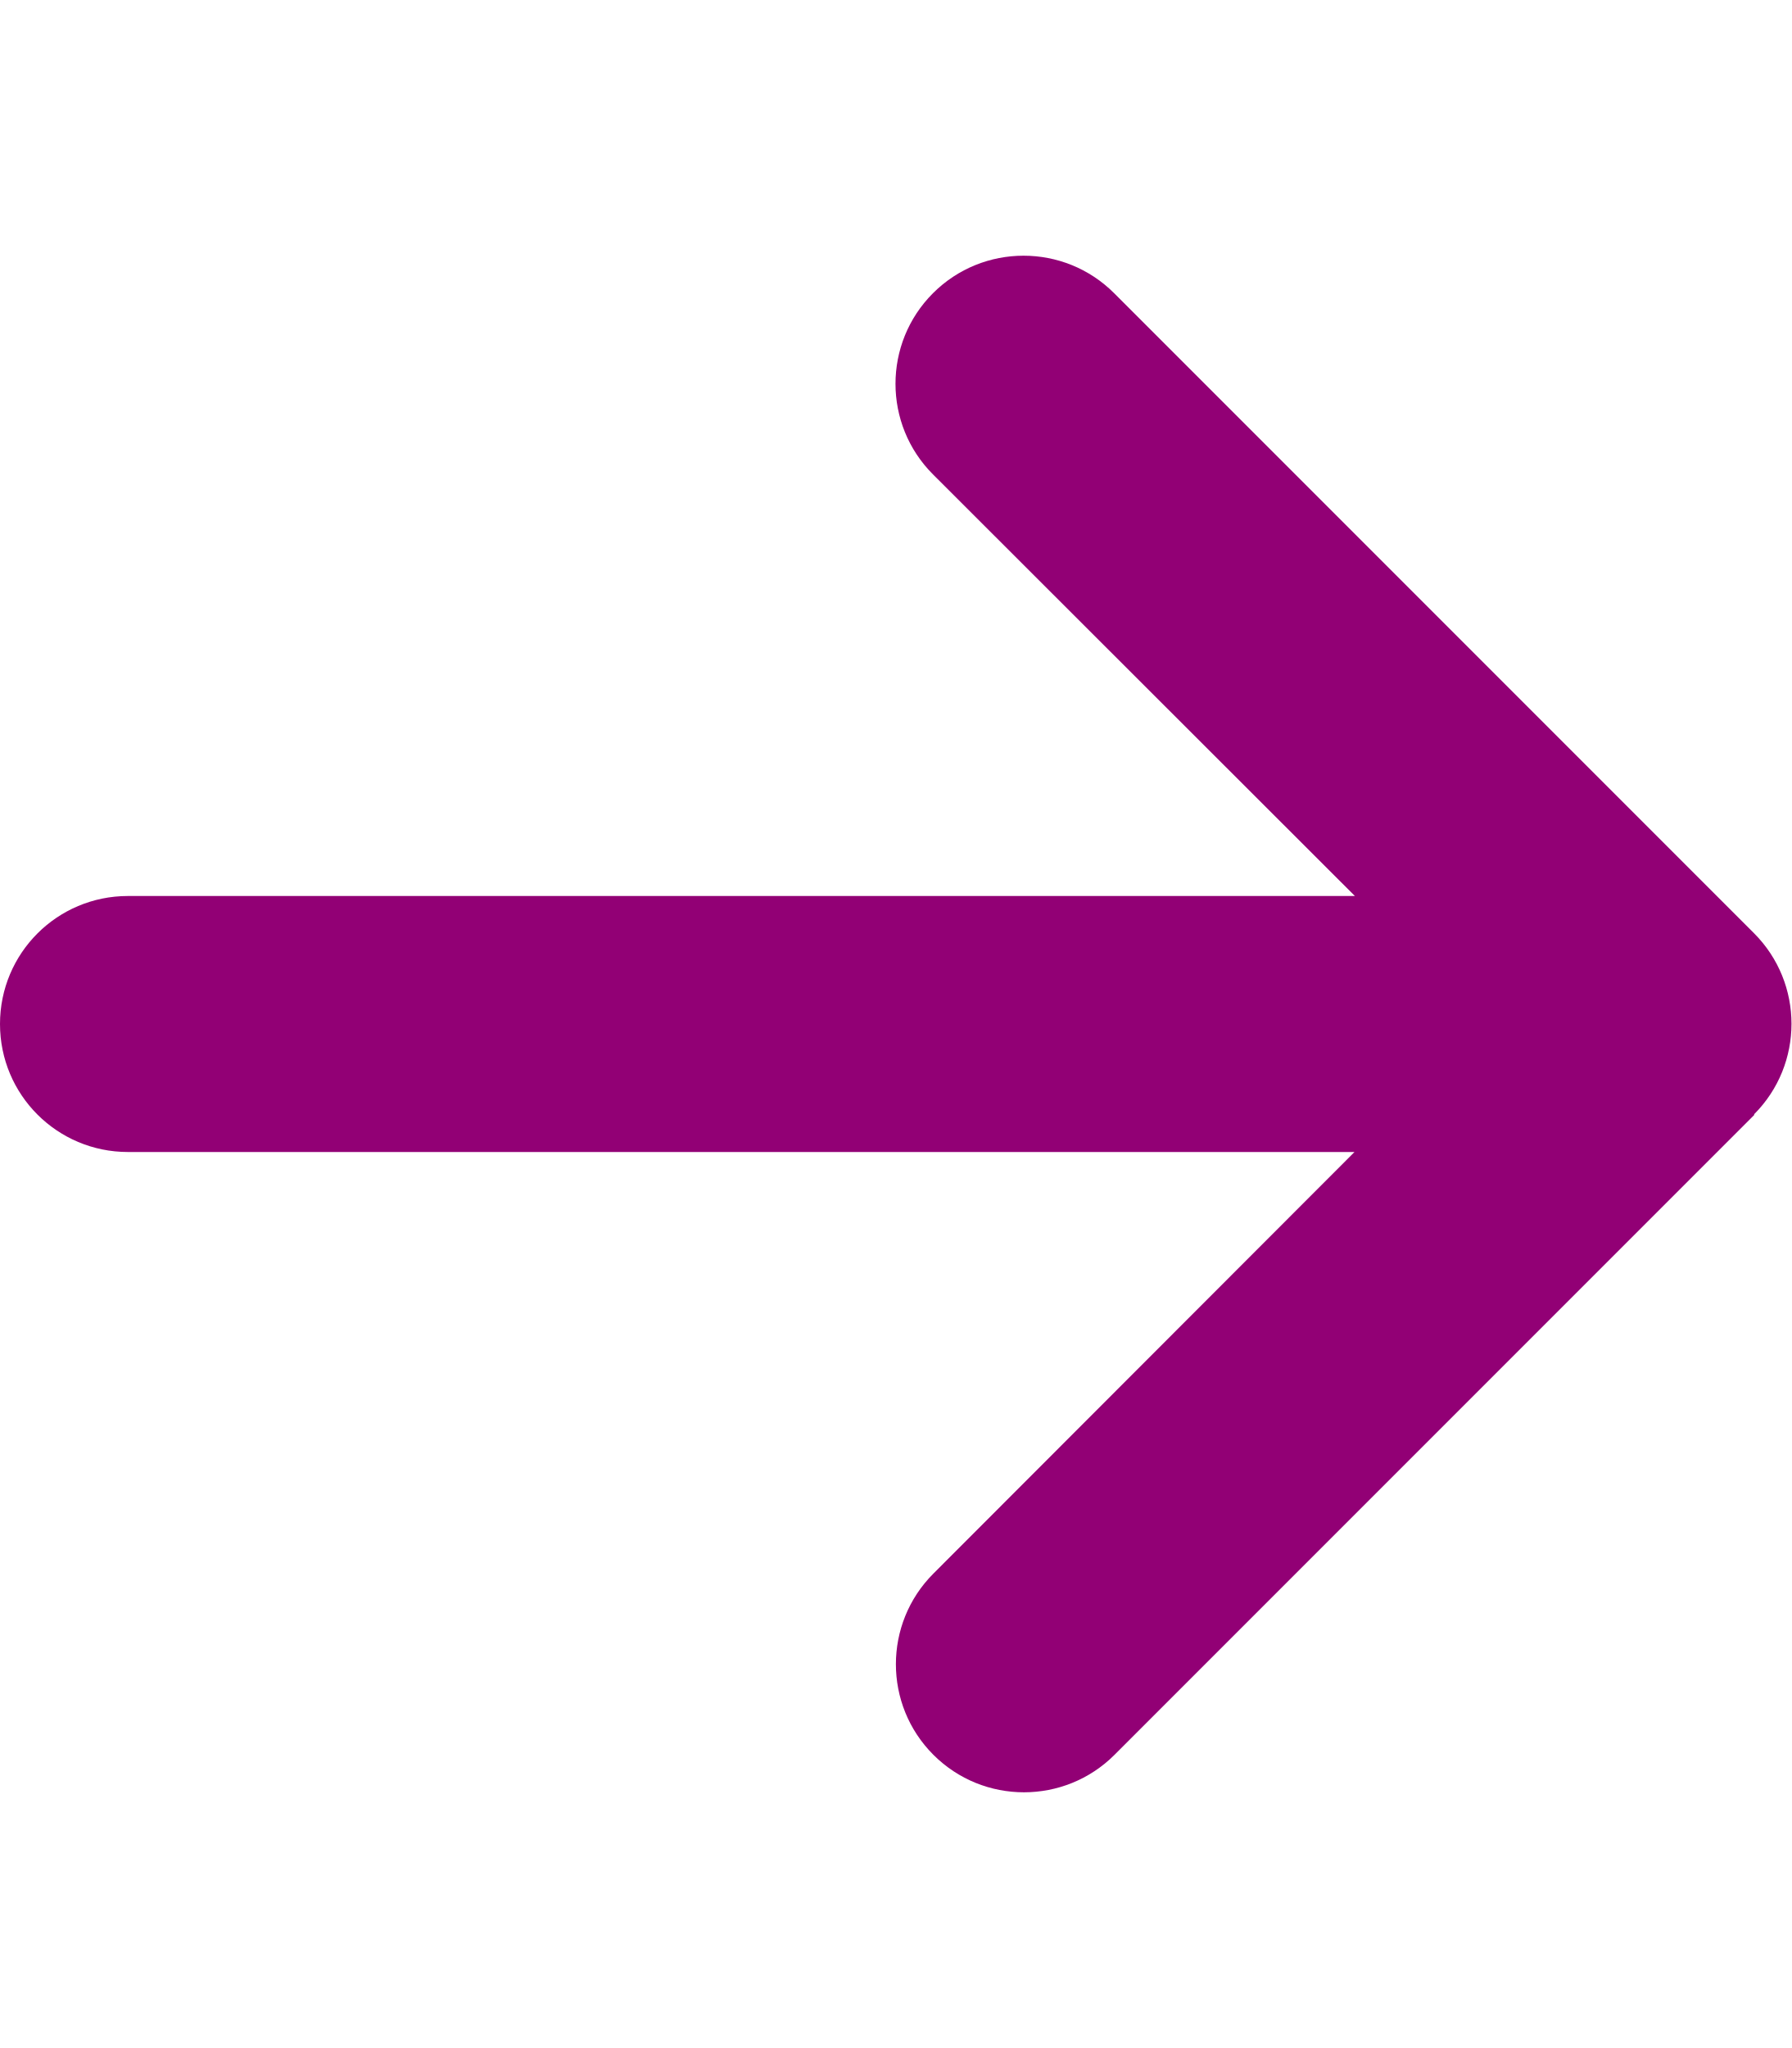
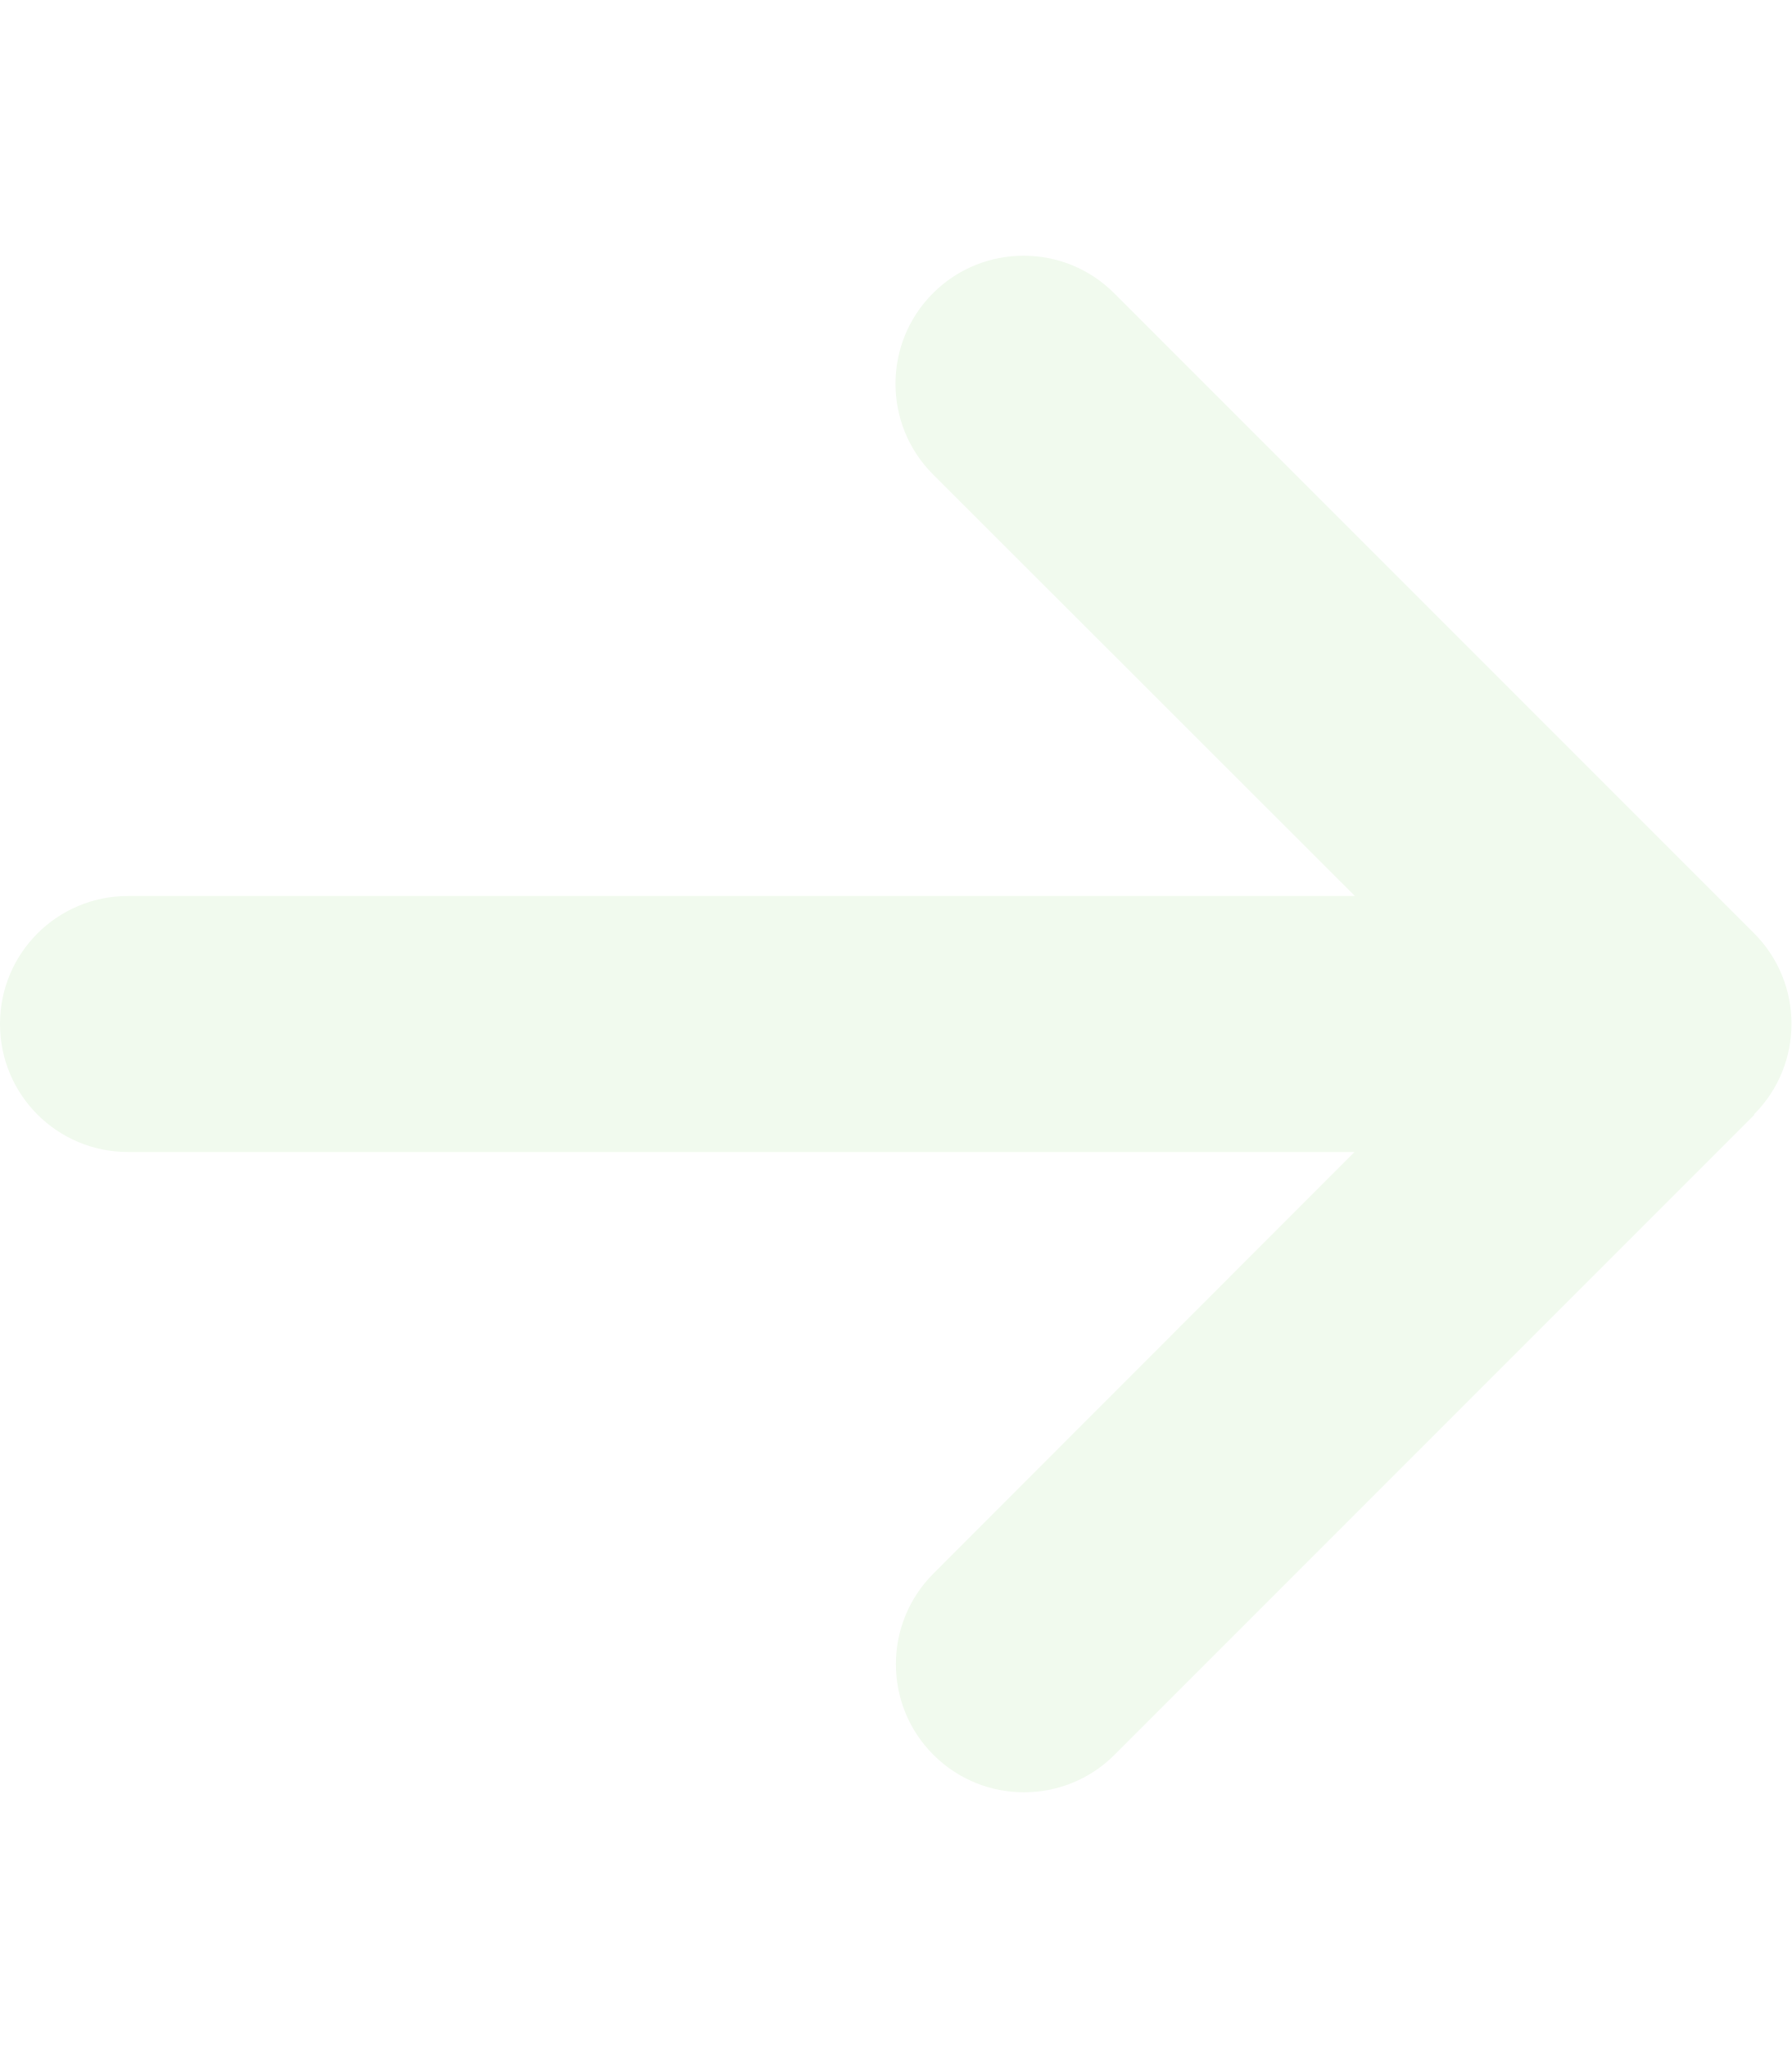
- <svg xmlns="http://www.w3.org/2000/svg" style="color: rgb(146, 0, 117);" viewBox="0 0 448 512">
-   <path d="M438.6 278.6c12.5-12.5 12.5-32.8 0-45.3l-160-160c-12.5-12.5-32.8-12.5-45.3 0s-12.5 32.8 0 45.3L338.8 224 32 224c-17.7 0-32 14.3-32 32s14.3 32 32 32l306.7 0L233.4 393.4c-12.5 12.5-12.5 32.8 0 45.3s32.8 12.5 45.3 0l160-160z" fill="#920075" />
+ <svg xmlns="http://www.w3.org/2000/svg" style="color: rgb(241, 250, 238);" viewBox="0 0 448 512">
+   <path d="M438.6 278.6c12.5-12.5 12.5-32.8 0-45.3l-160-160c-12.5-12.5-32.8-12.5-45.3 0s-12.5 32.8 0 45.3L338.8 224 32 224c-17.7 0-32 14.3-32 32s14.3 32 32 32l306.7 0L233.4 393.4c-12.5 12.5-12.5 32.8 0 45.3s32.8 12.5 45.3 0l160-160z" fill="#f1faee" />
</svg>
